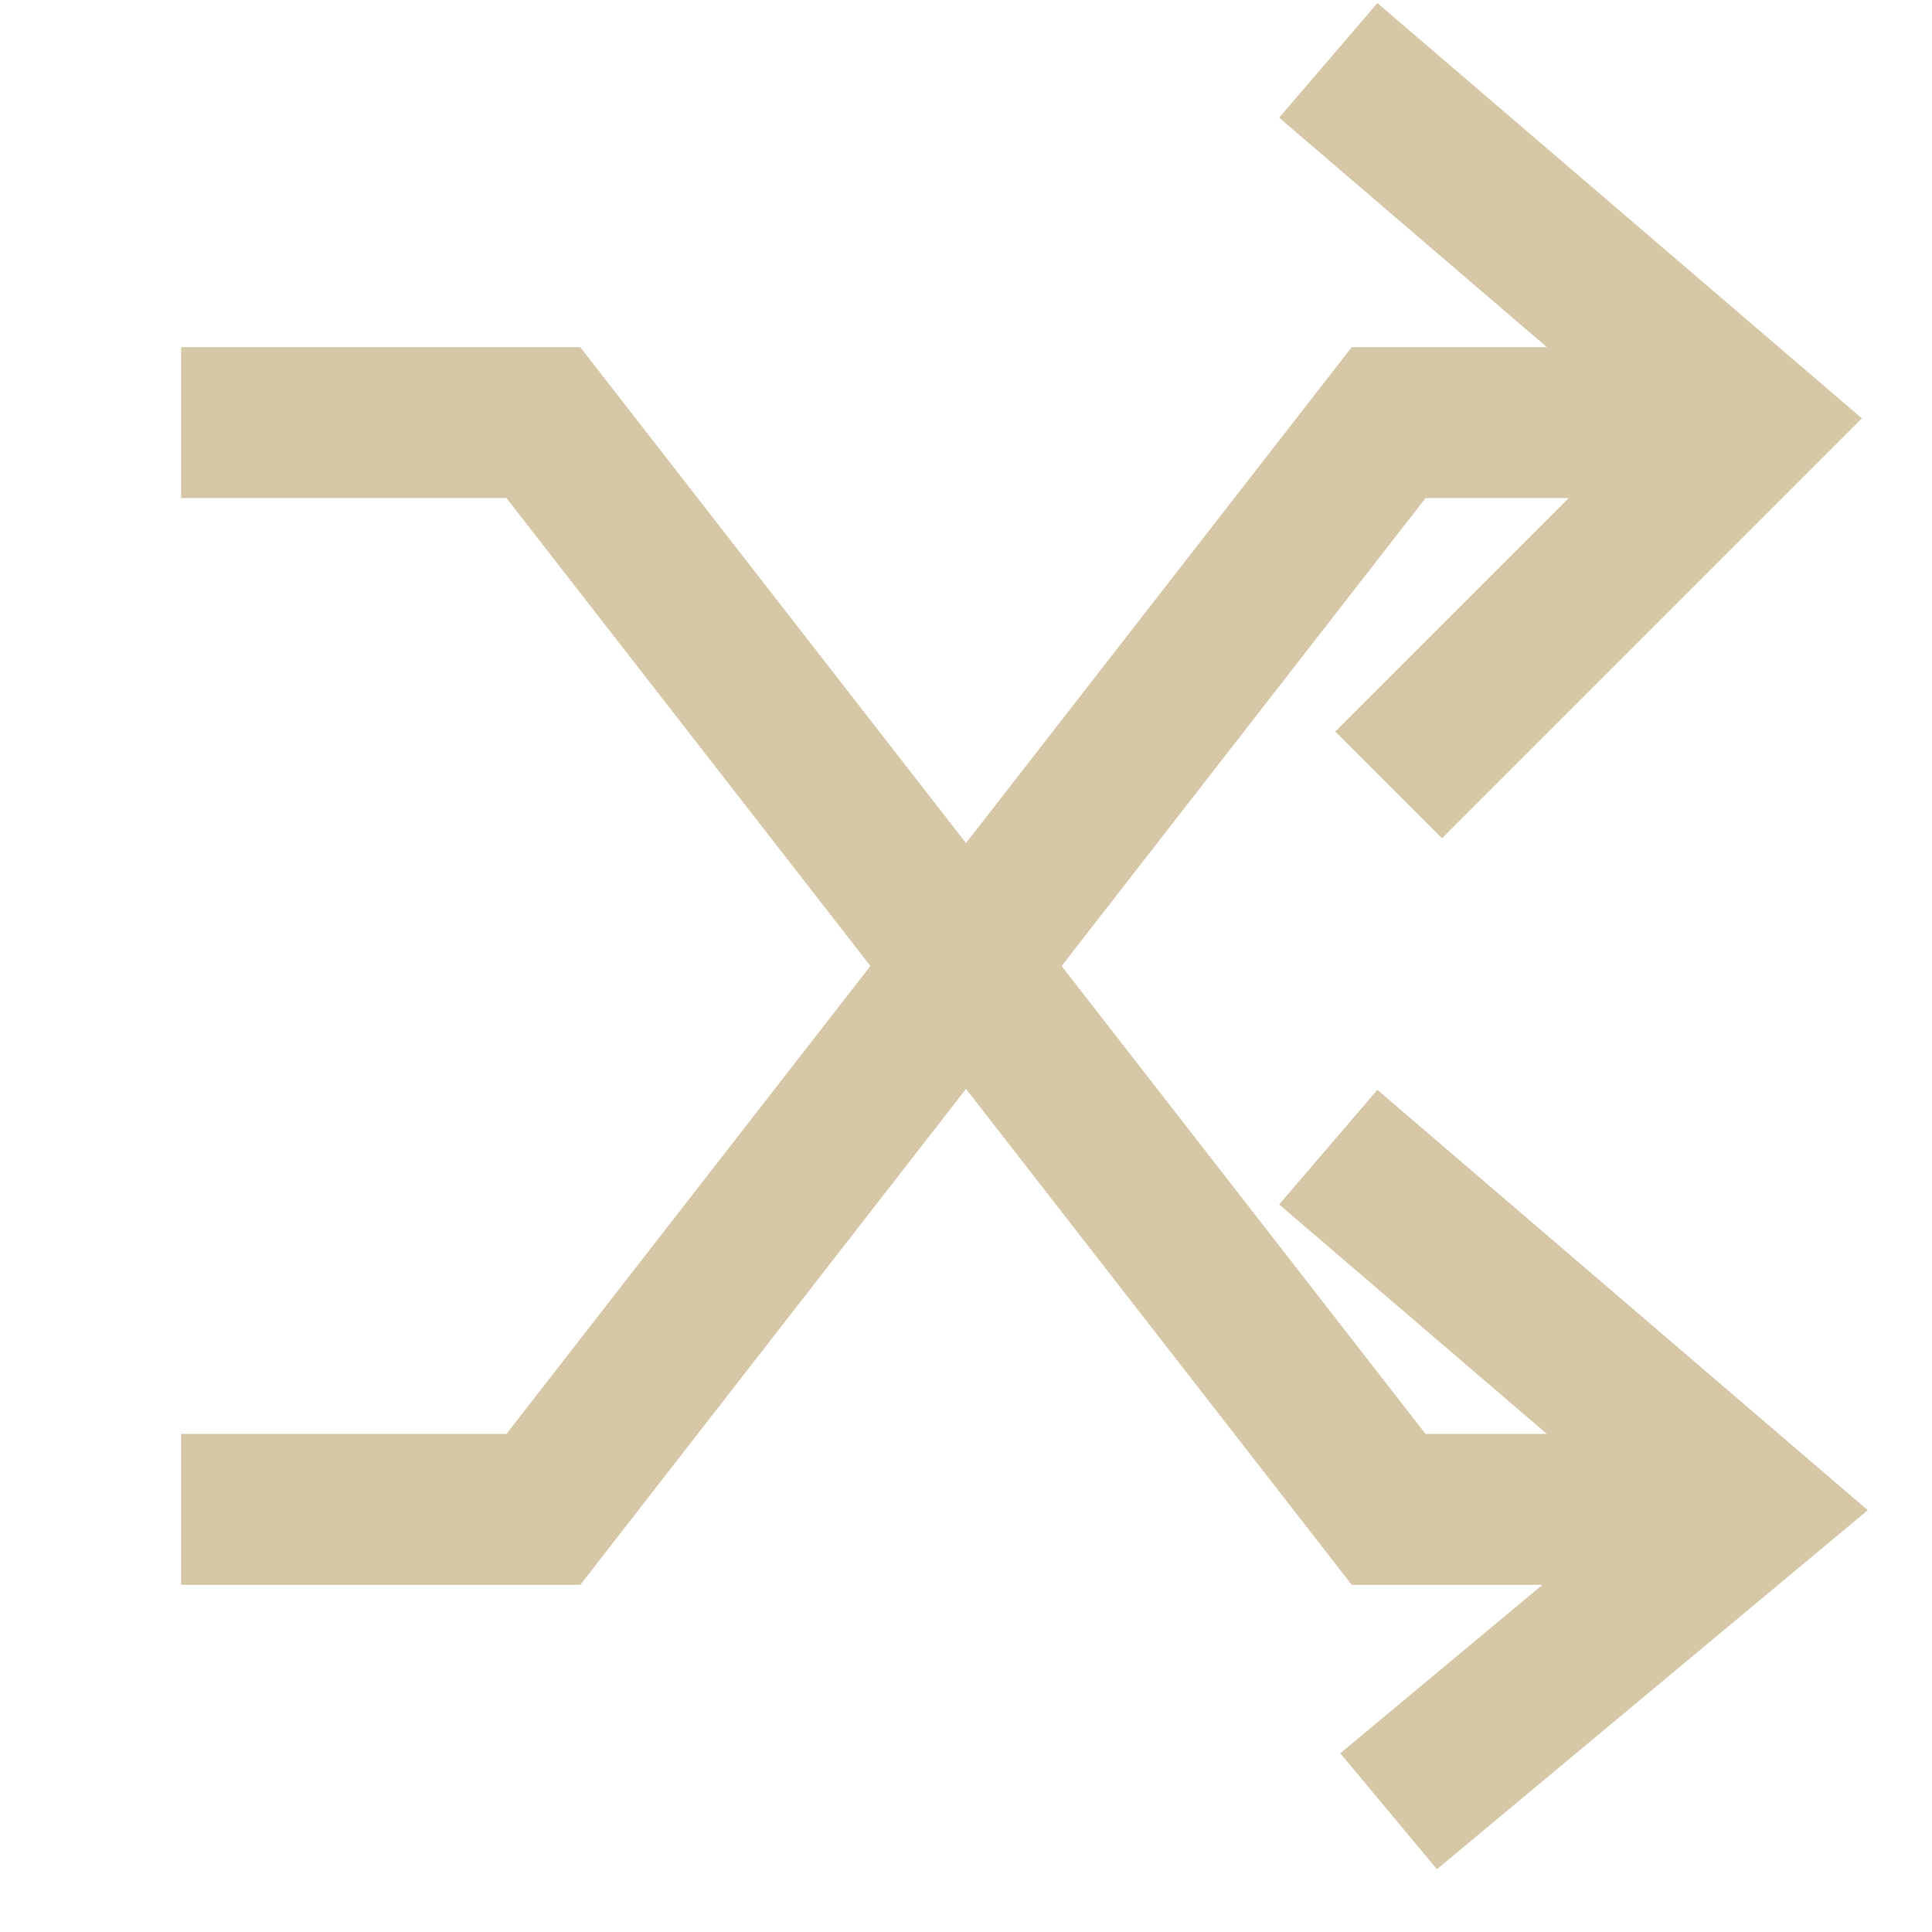
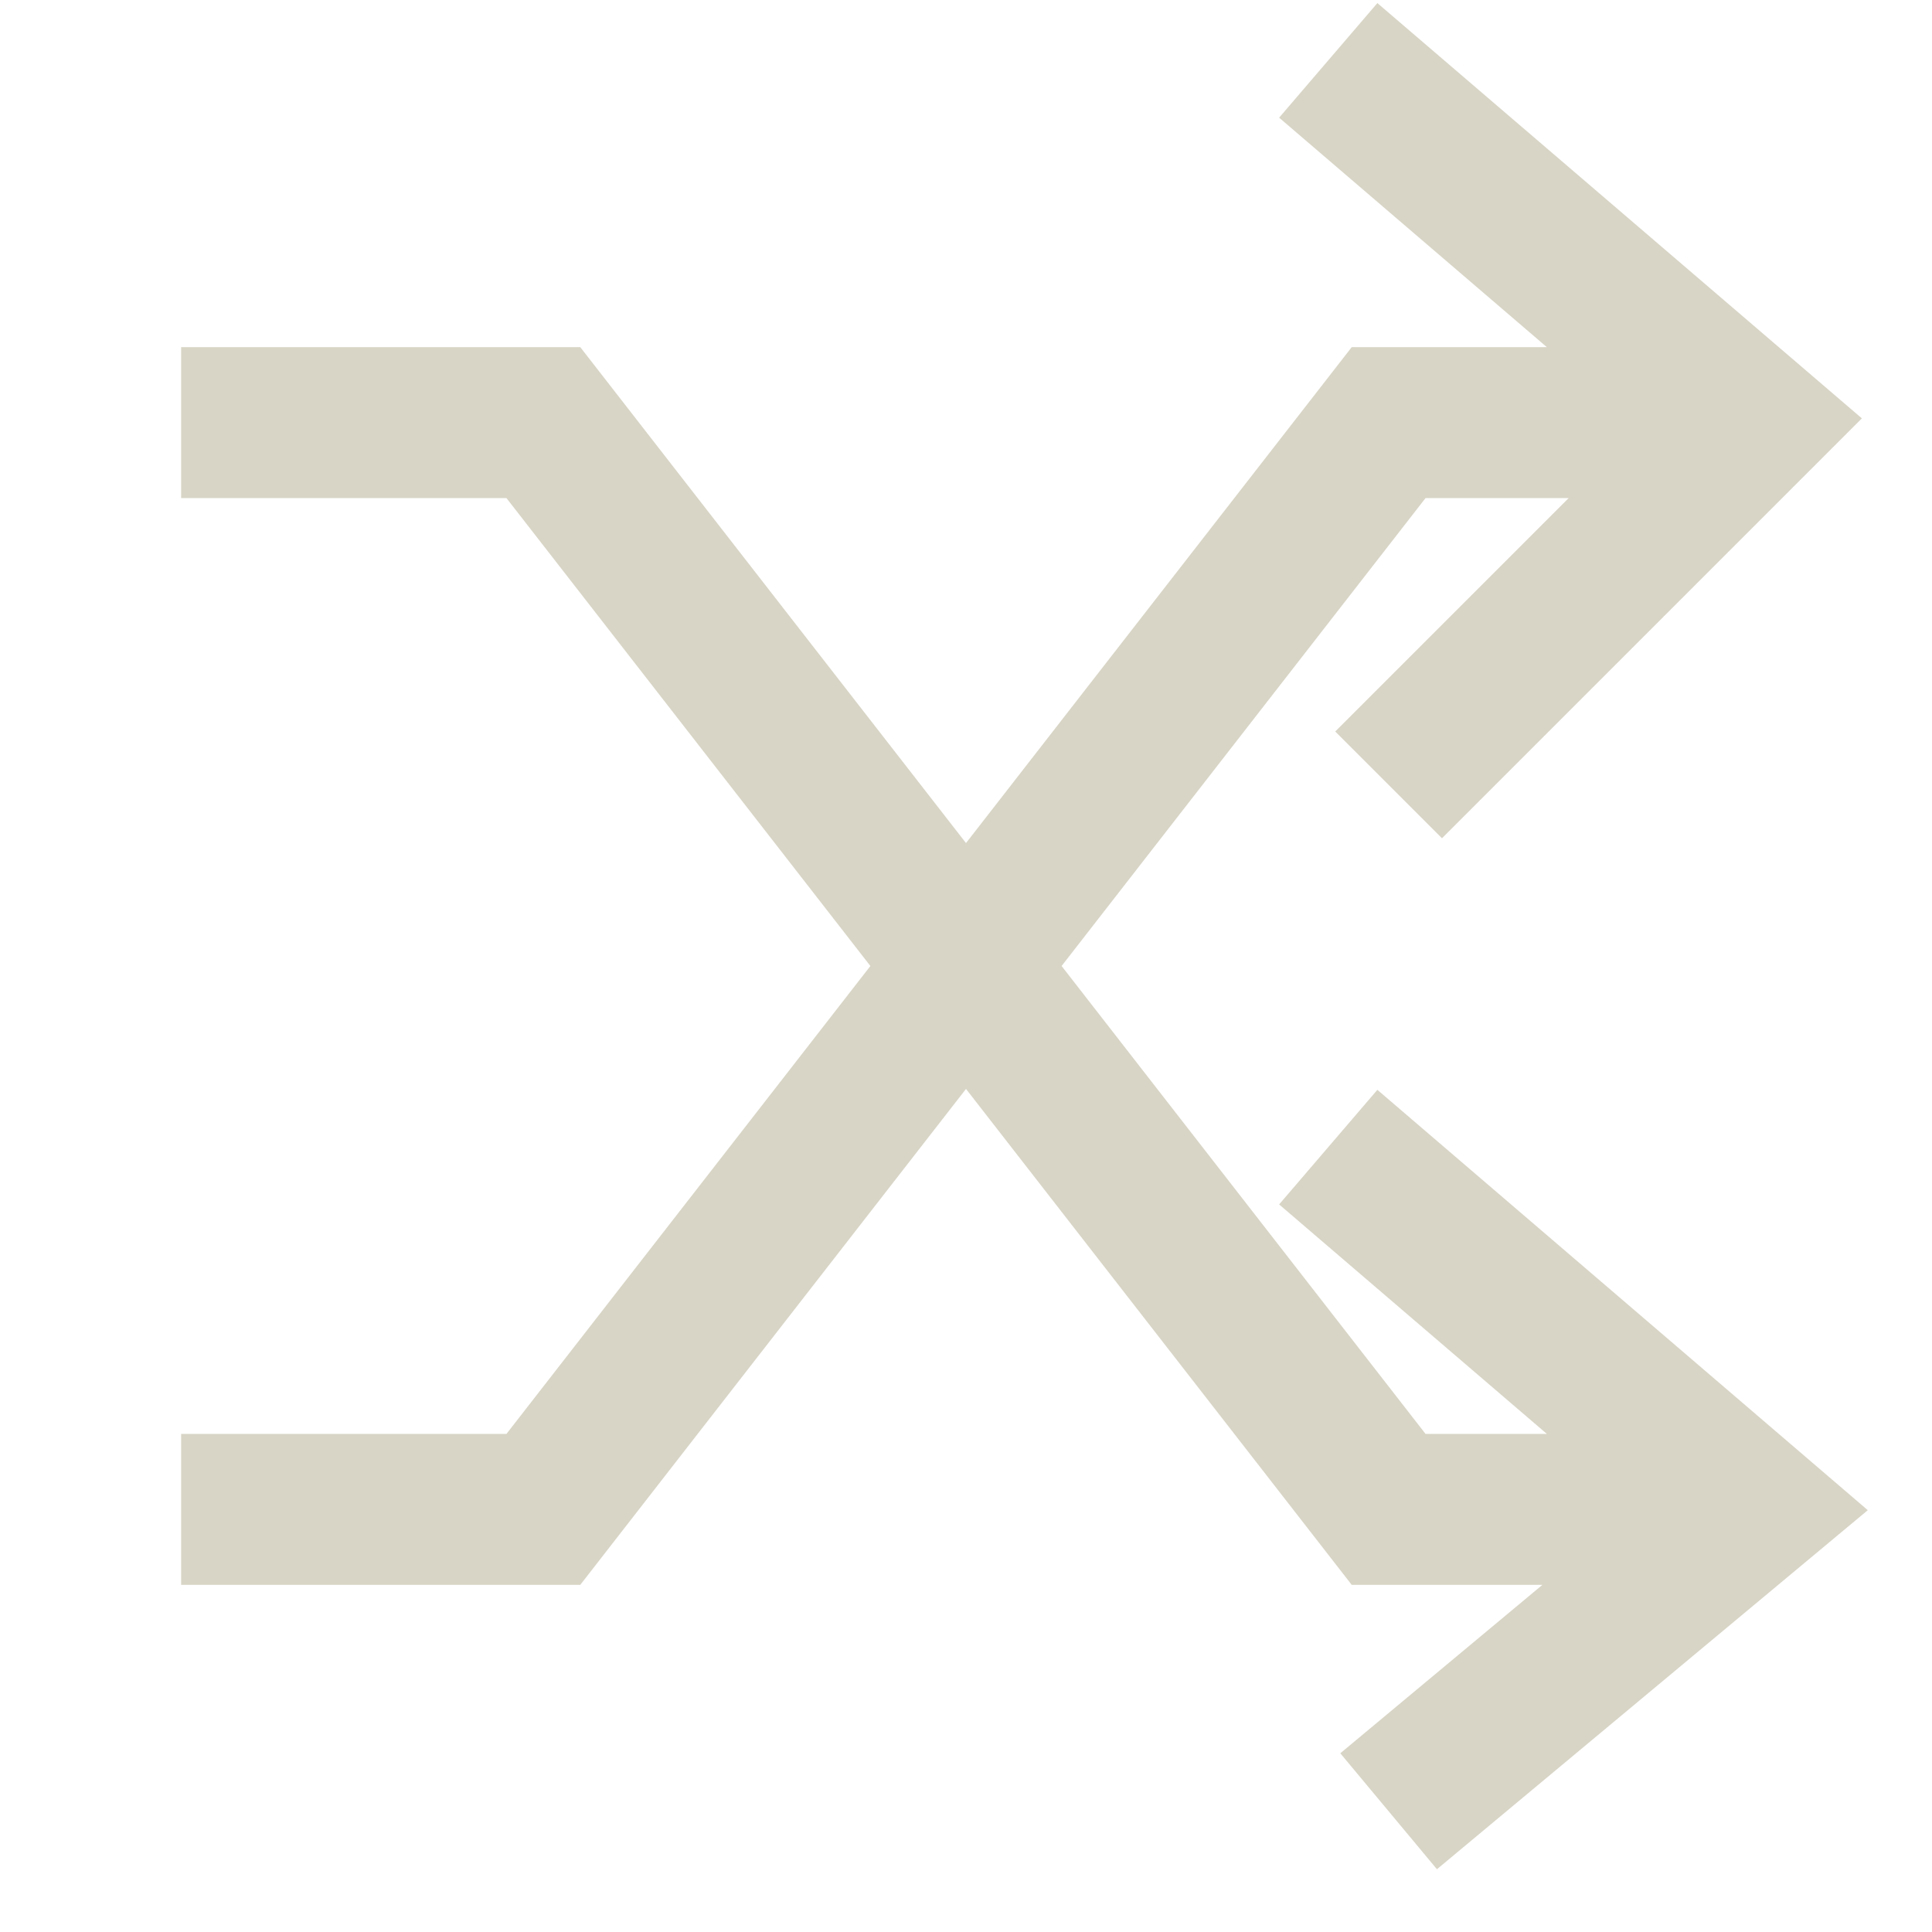
<svg xmlns="http://www.w3.org/2000/svg" width="32" height="32" viewBox="0 0 32 32">
-   <g fill="#d6c7a6">
-     <path d="M3 7H9L23 25H29M22 19L29 25L23 30M3 25H9L23 7H29M22 1L29 7L23 13" fill="none" stroke="#d6c7a6" stroke-width="2.5" />
+   <g fill="#d8d5c6">
+     <path d="M3 7H9L23 25H29M22 19L29 25L23 30M3 25H9L23 7H29M22 1L29 7L23 13" fill="none" stroke="#d8d5c6" stroke-width="2.5" />
  </g>
</svg>
